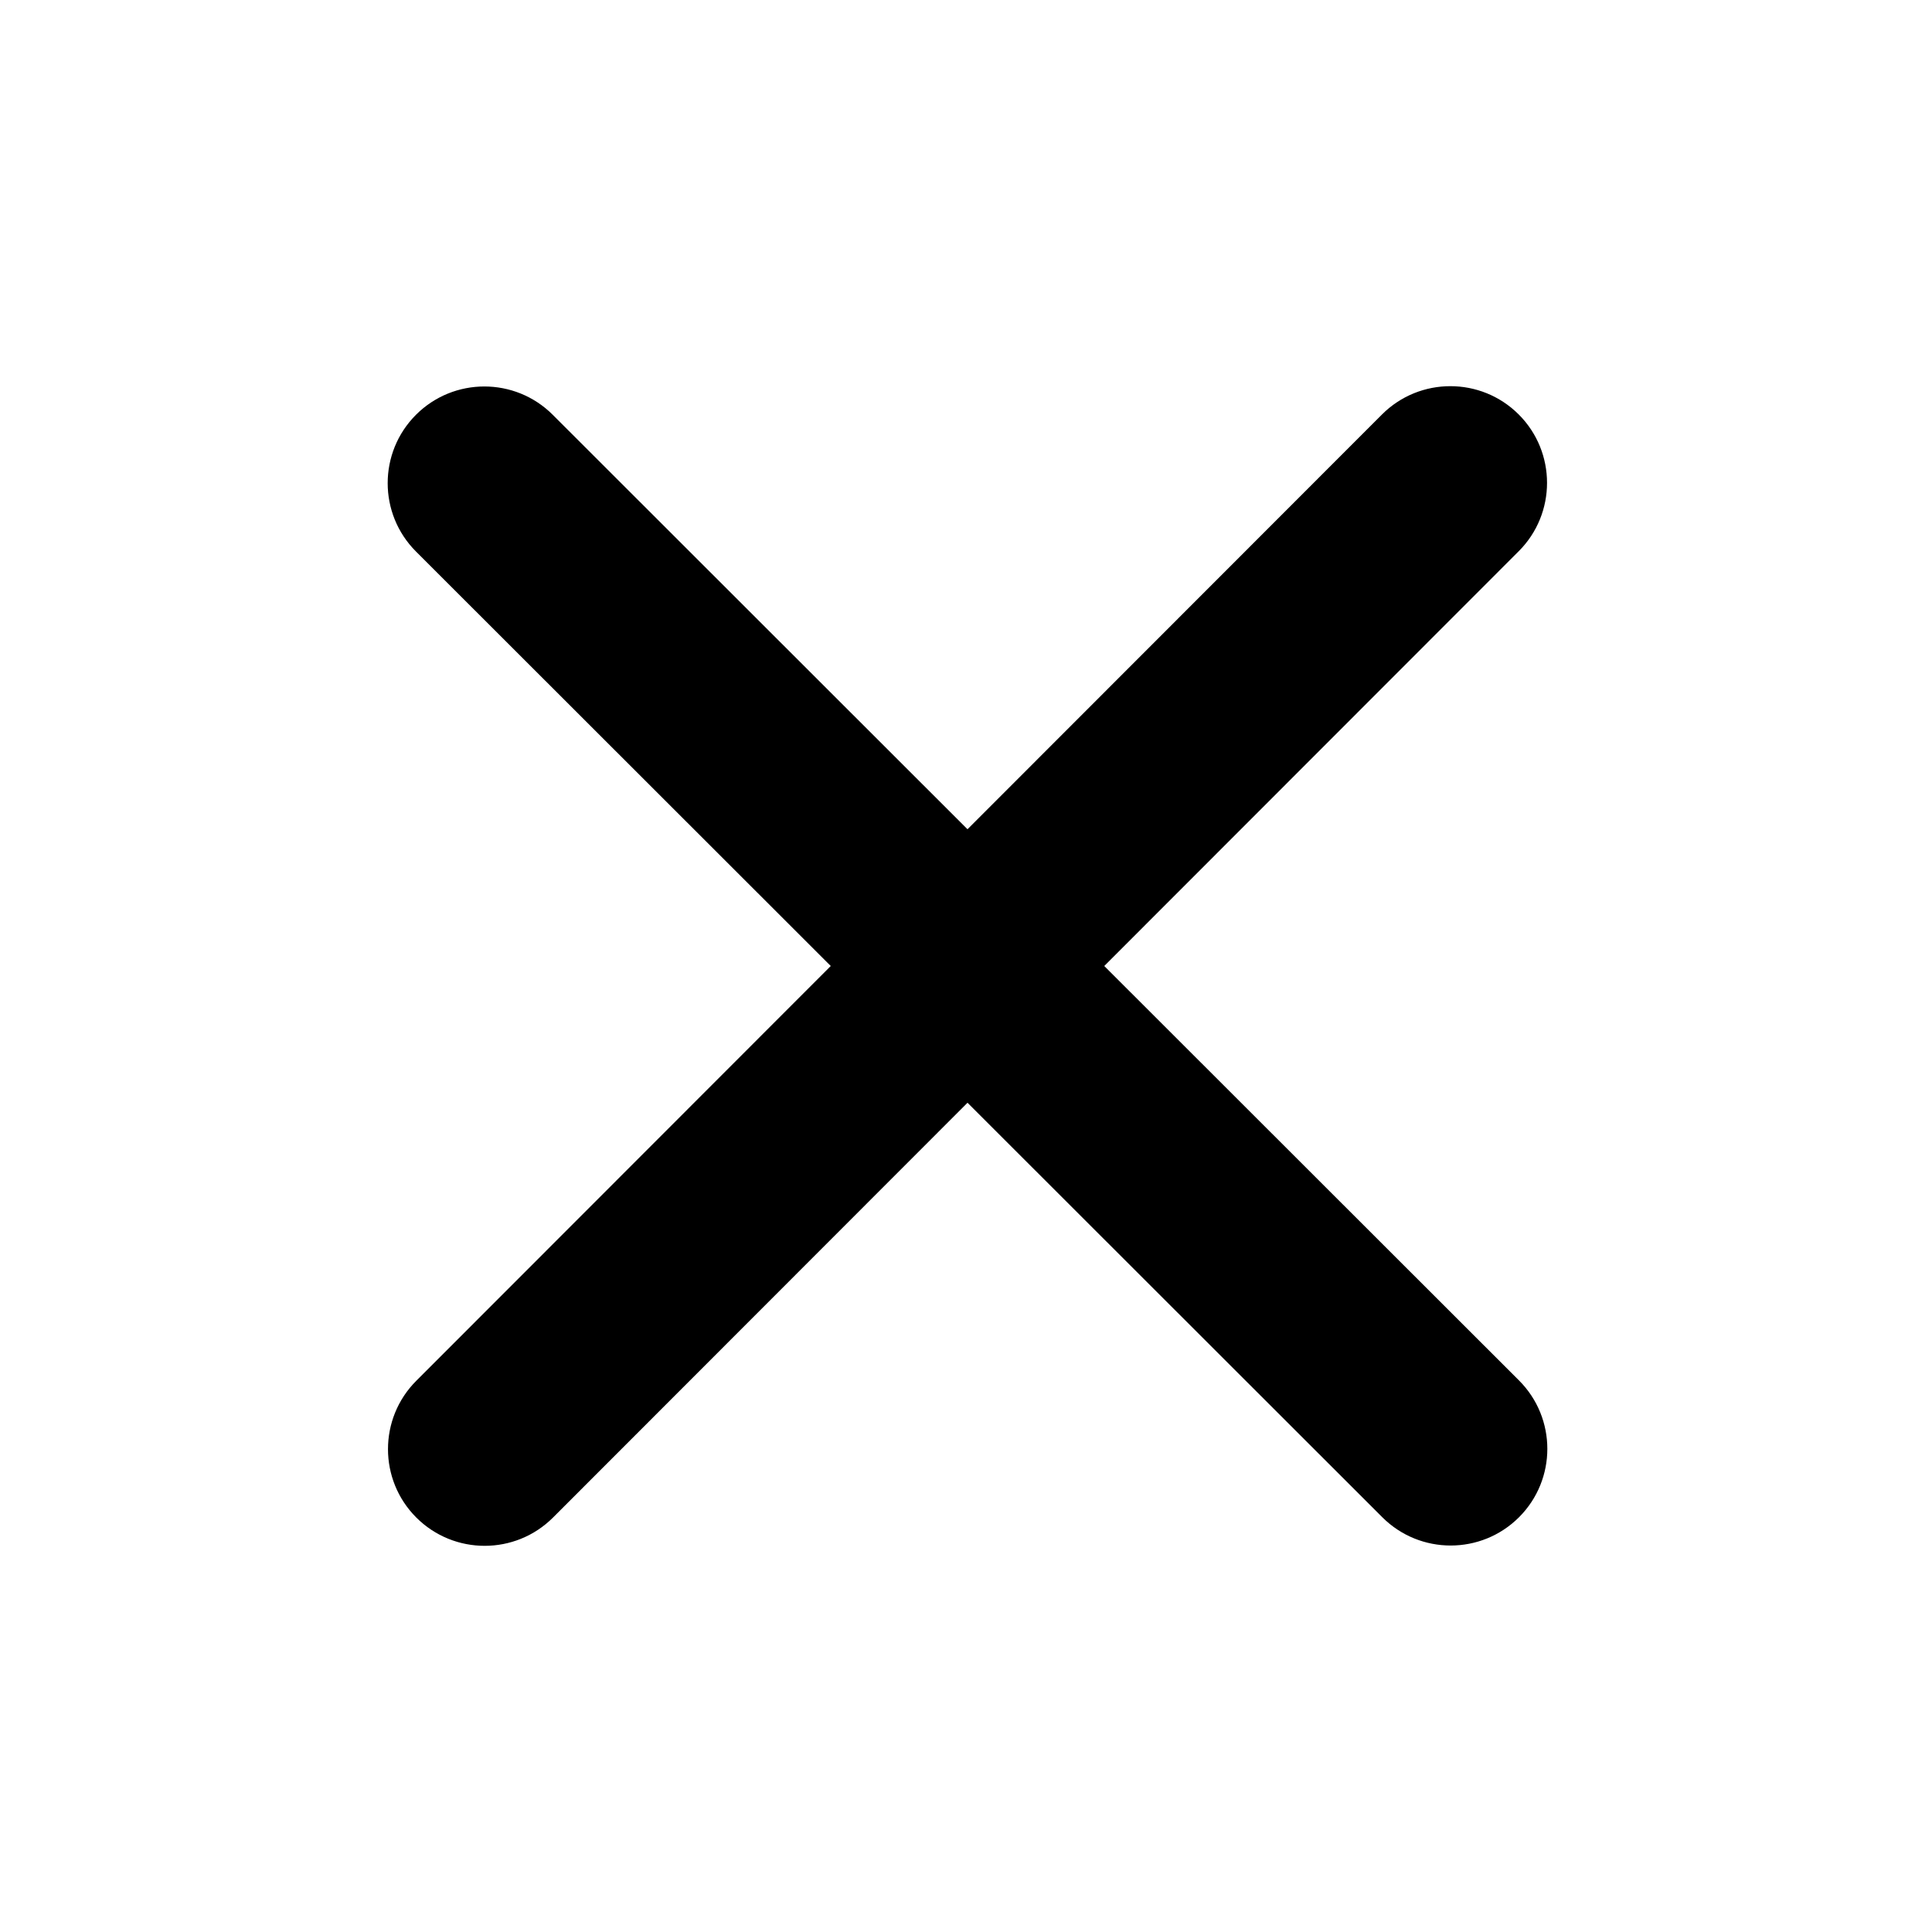
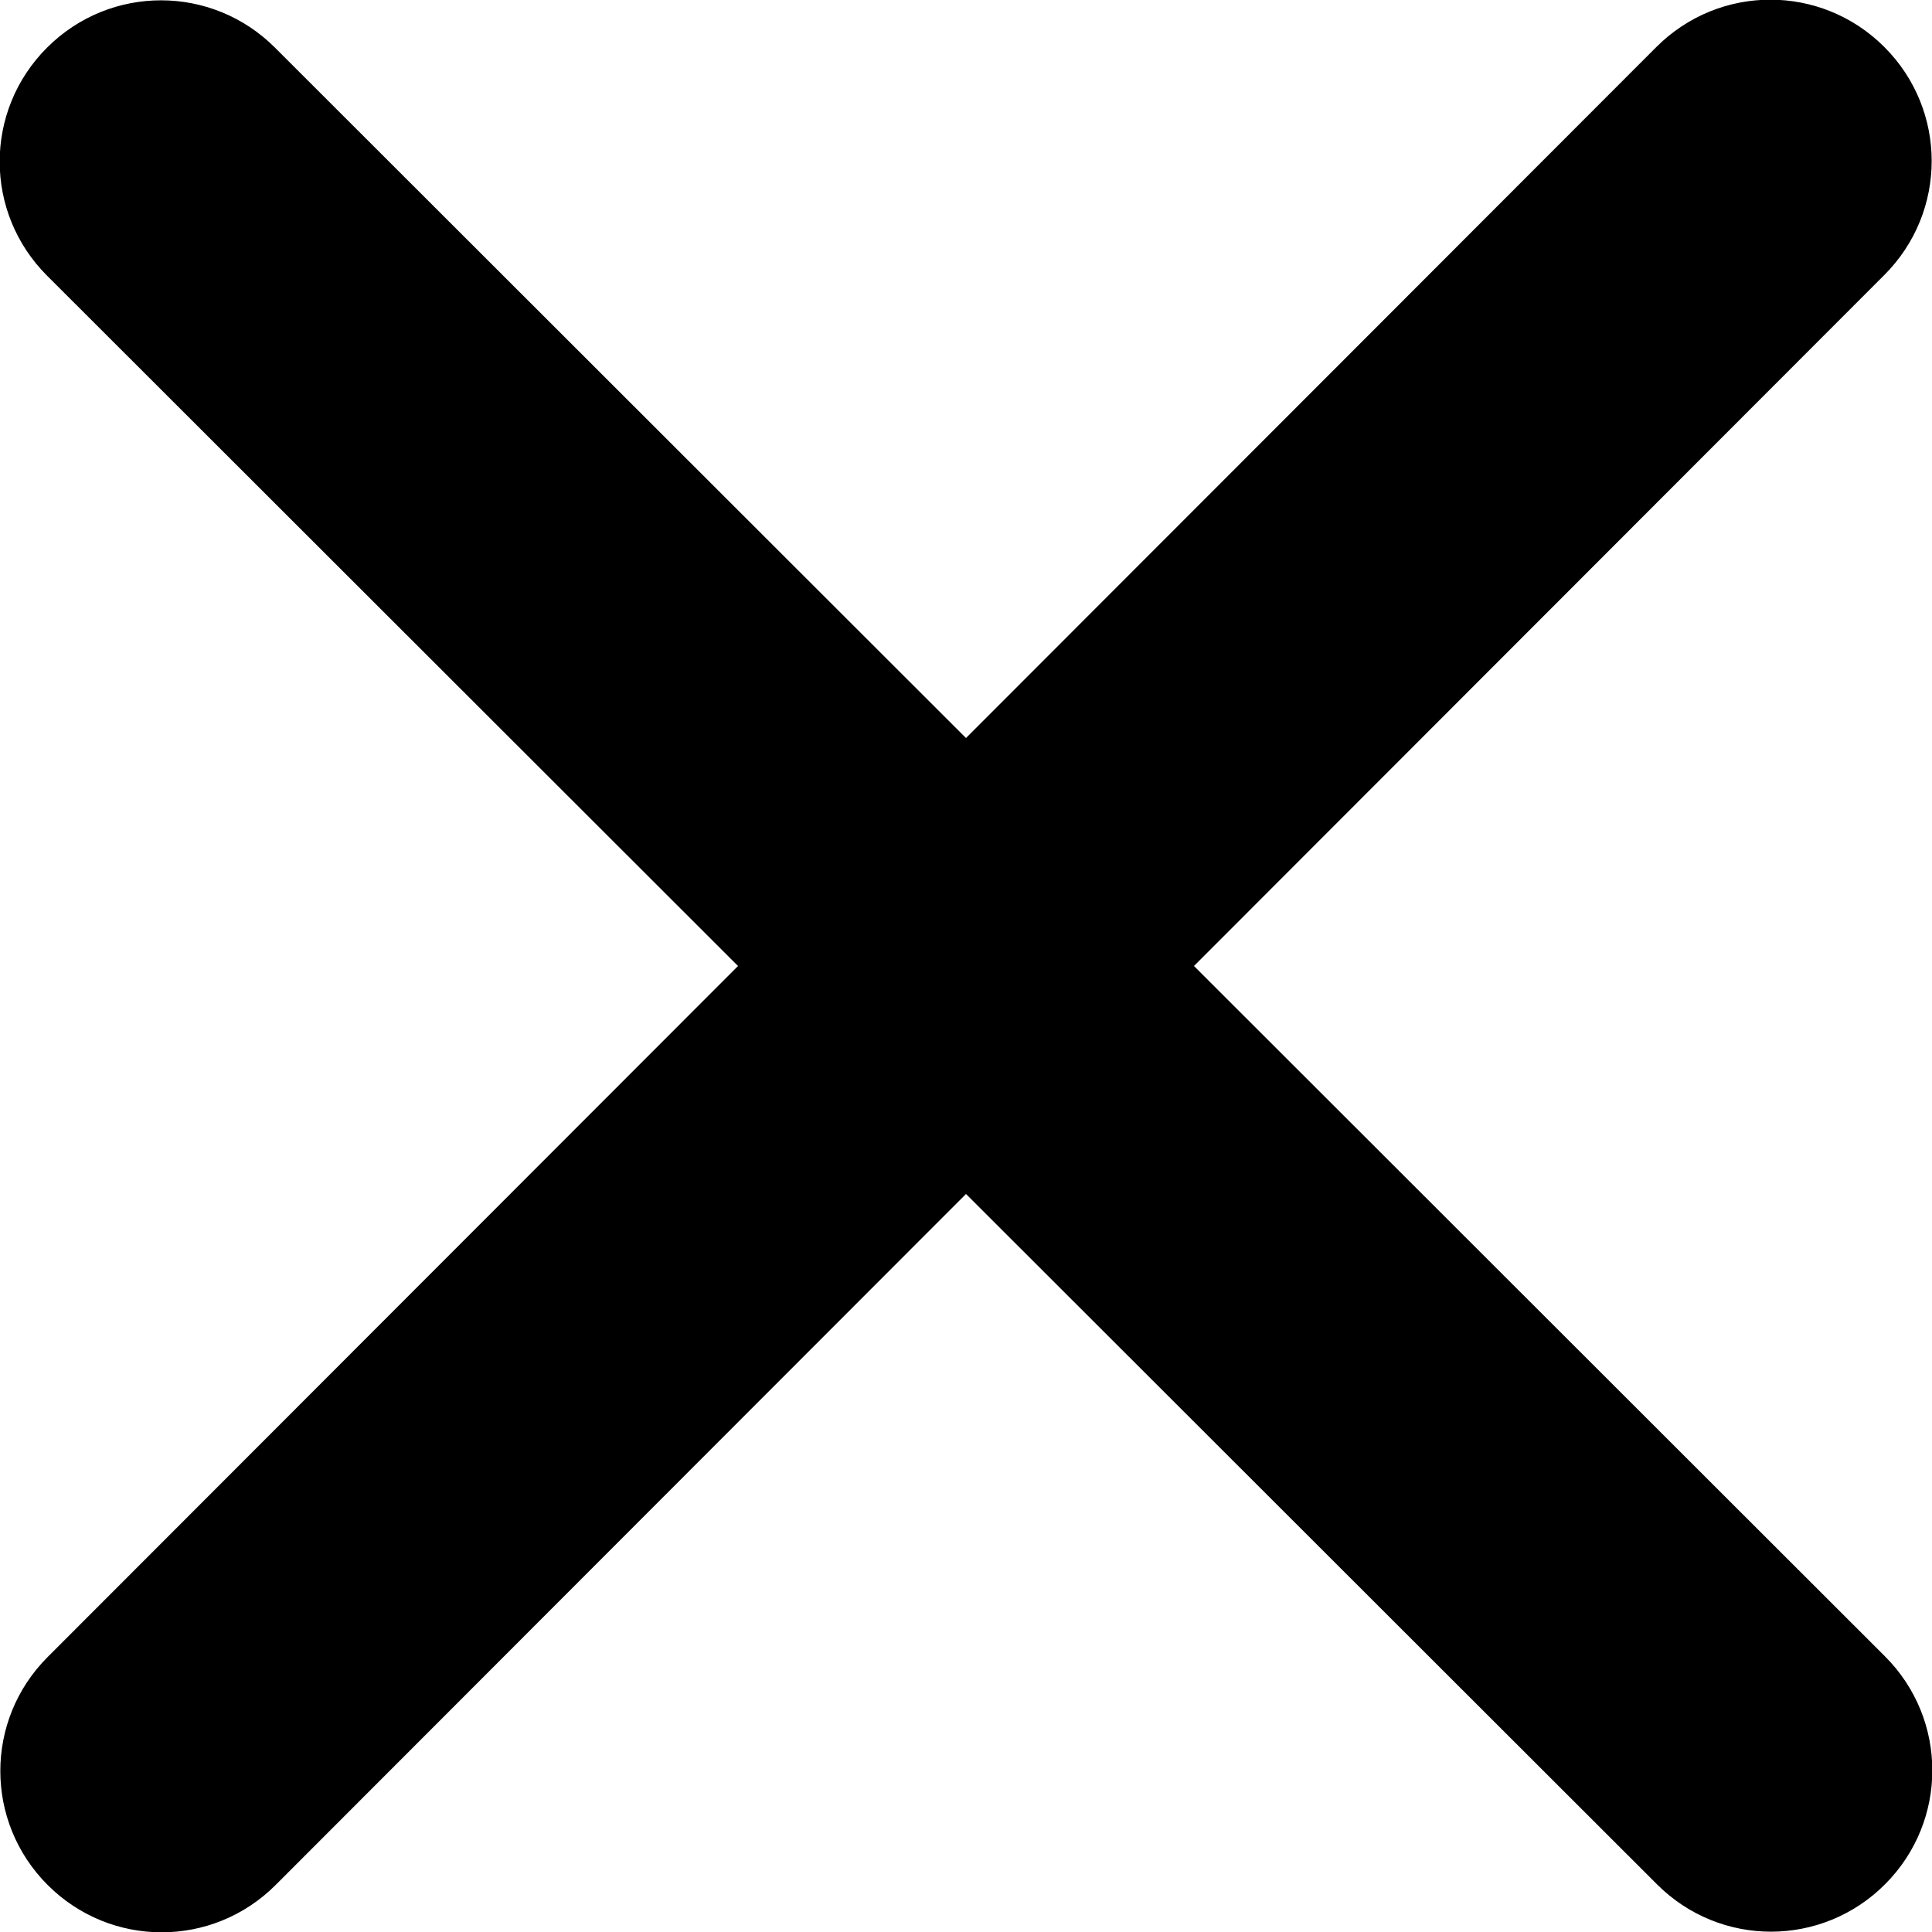
- <svg xmlns="http://www.w3.org/2000/svg" viewBox="0 0 640 640">
-   <path d="M183.1 137.4C170.6 124.9 150.3 124.9 137.8 137.4C125.3 149.9 125.3 170.2 137.8 182.7L275.2 320L137.9 457.4C125.4 469.9 125.4 490.2 137.9 502.7C150.4 515.2 170.7 515.2 183.2 502.7L320.5 365.3L457.9 502.6C470.4 515.1 490.7 515.1 503.2 502.6C515.7 490.1 515.7 469.8 503.2 457.3L365.8 320L503.1 182.6C515.6 170.1 515.6 149.8 503.1 137.3C490.6 124.8 470.3 124.8 457.8 137.3L320.5 274.7L183.1 137.4z" />
+ <svg xmlns="http://www.w3.org/2000/svg" version="1.1" id="Слой_1" x="0px" y="0px" viewBox="0 0 300 300" style="enable-background:new 0 0 300 300;" xml:space="preserve">
+   <path d="M42.7,7.4c-9.8-9.8-25.6-9.8-35.4,0s-9.8,25.6,0,35.4L114.6,150L7.4,257.3c-9.8,9.8-9.8,25.6,0,35.4s25.6,9.8,35.4,0  L150,185.4l107.3,107.2c9.8,9.8,25.6,9.8,35.4,0c9.8-9.8,9.8-25.6,0-35.4L185.4,150L292.6,42.7c9.8-9.8,9.8-25.6,0-35.4  c-9.8-9.8-25.6-9.8-35.4,0L150,114.6L42.7,7.4z" />
</svg>
